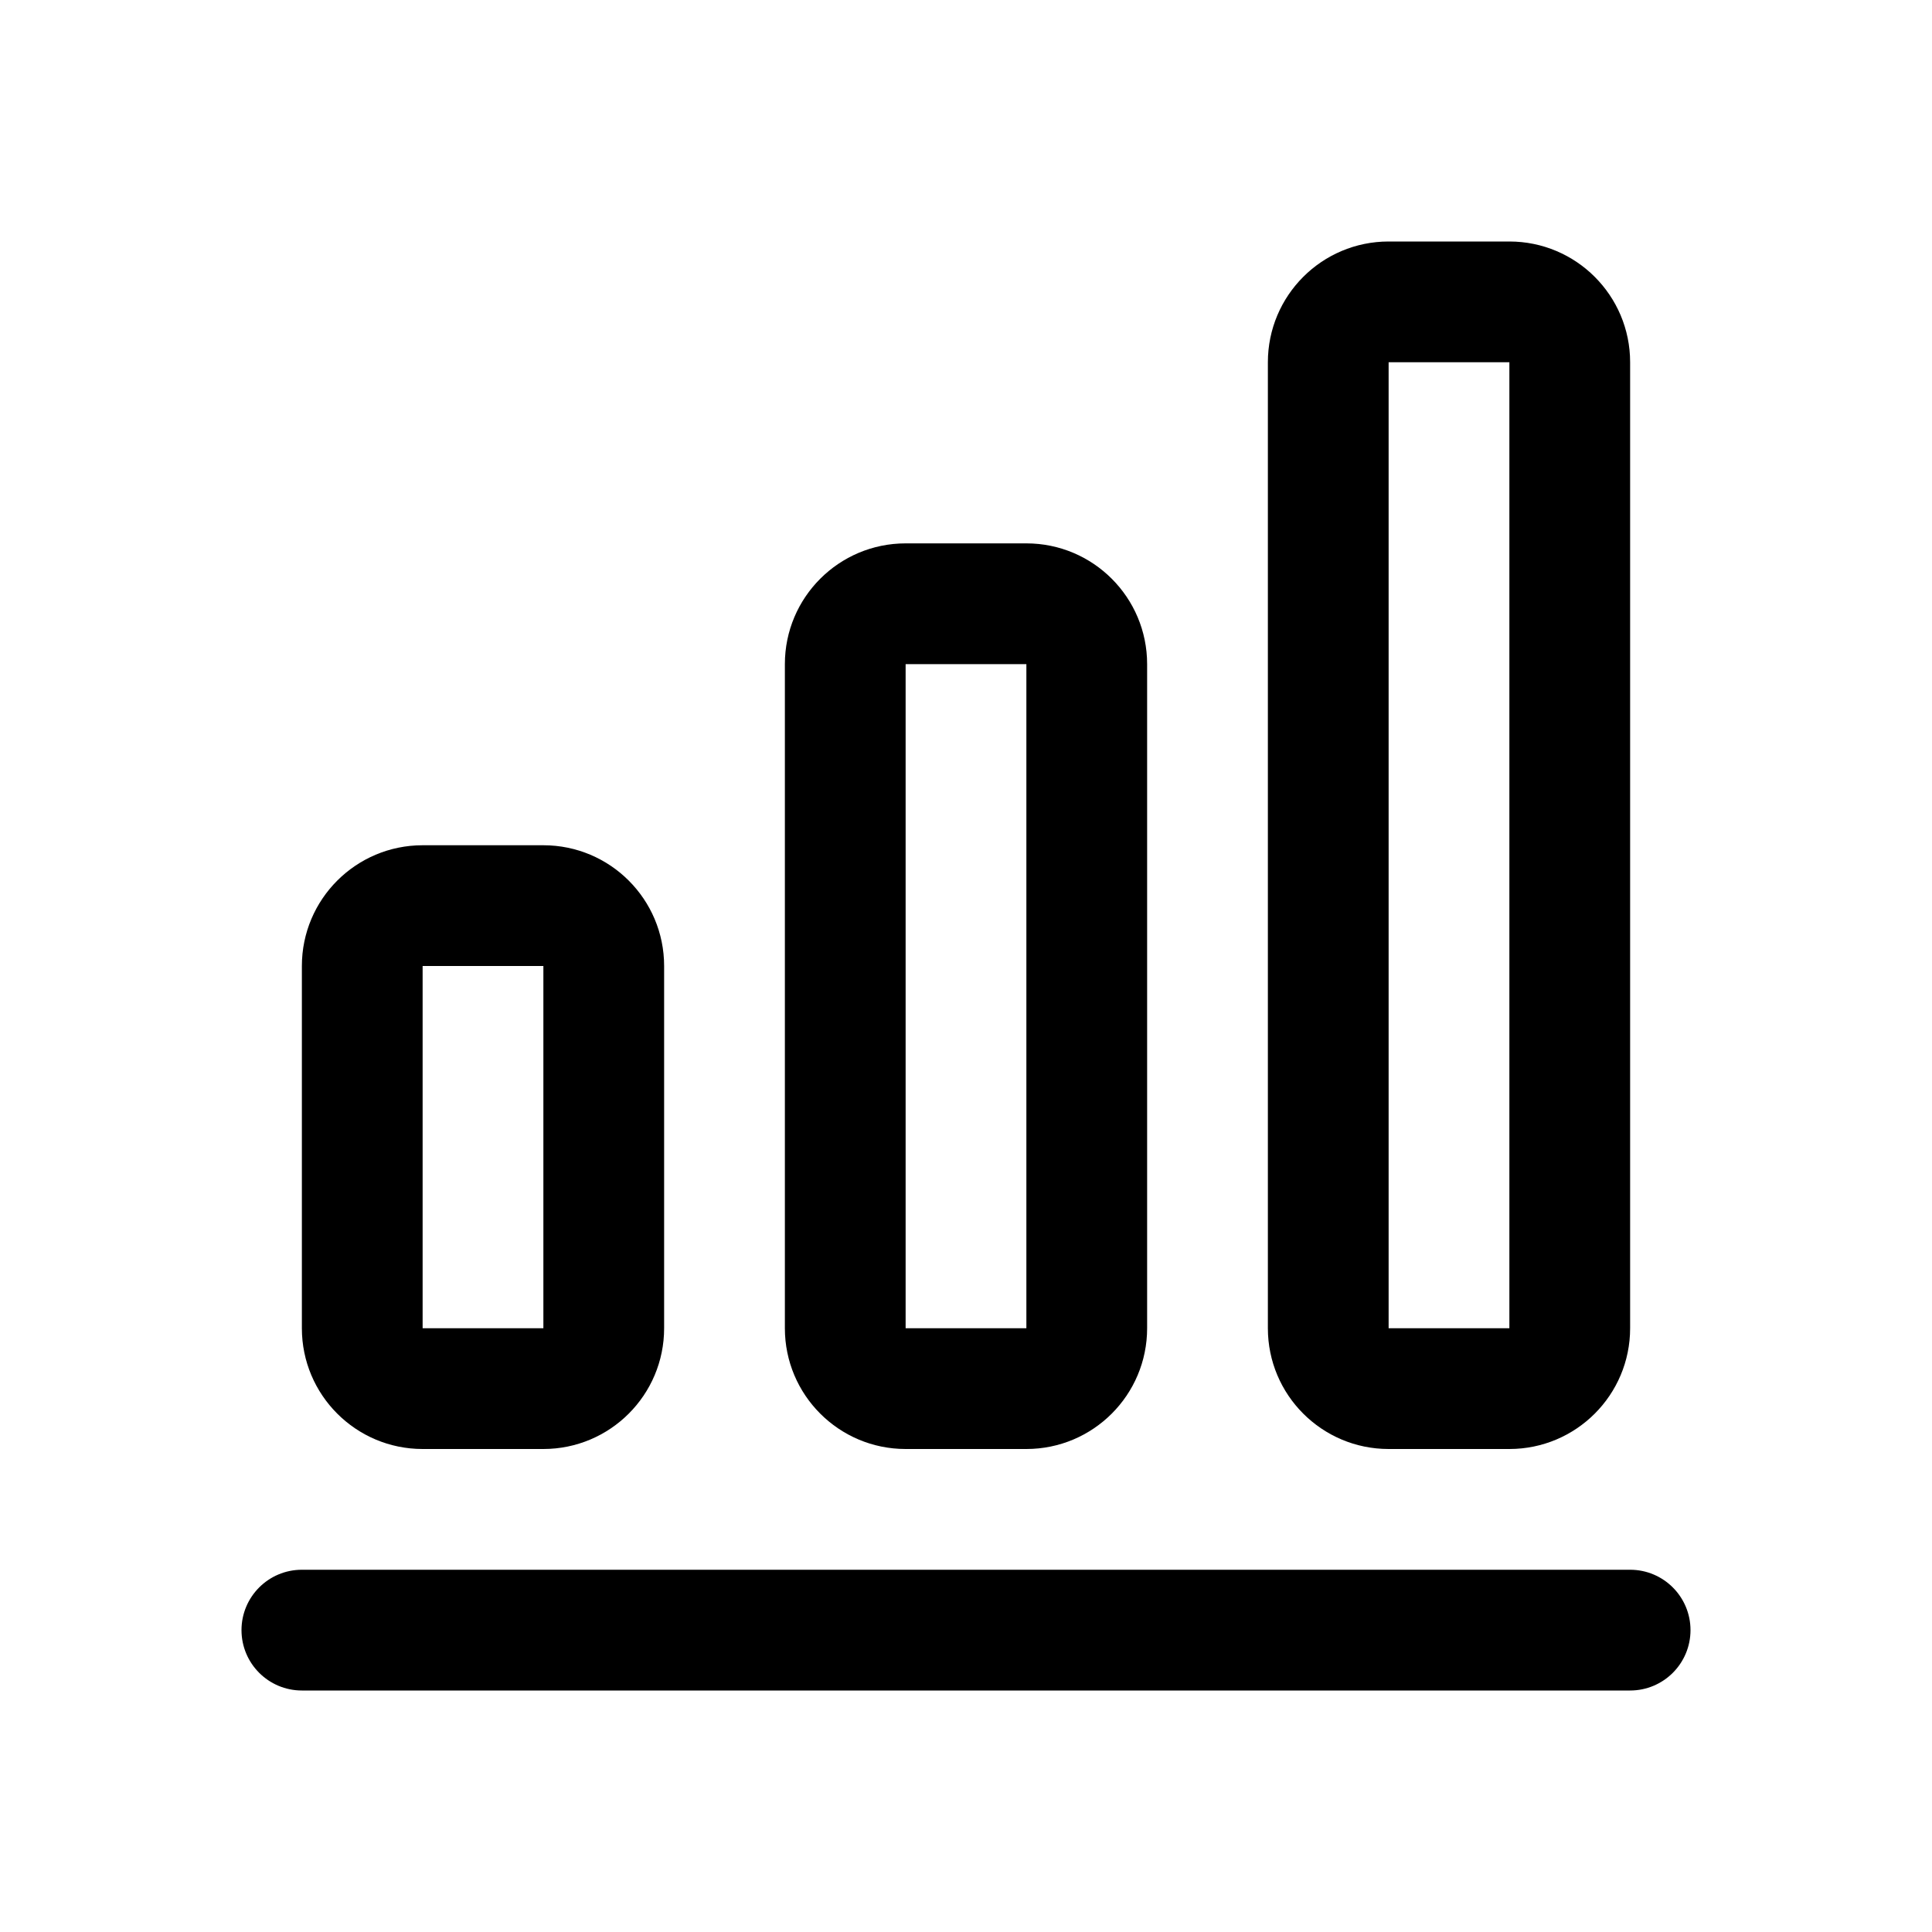
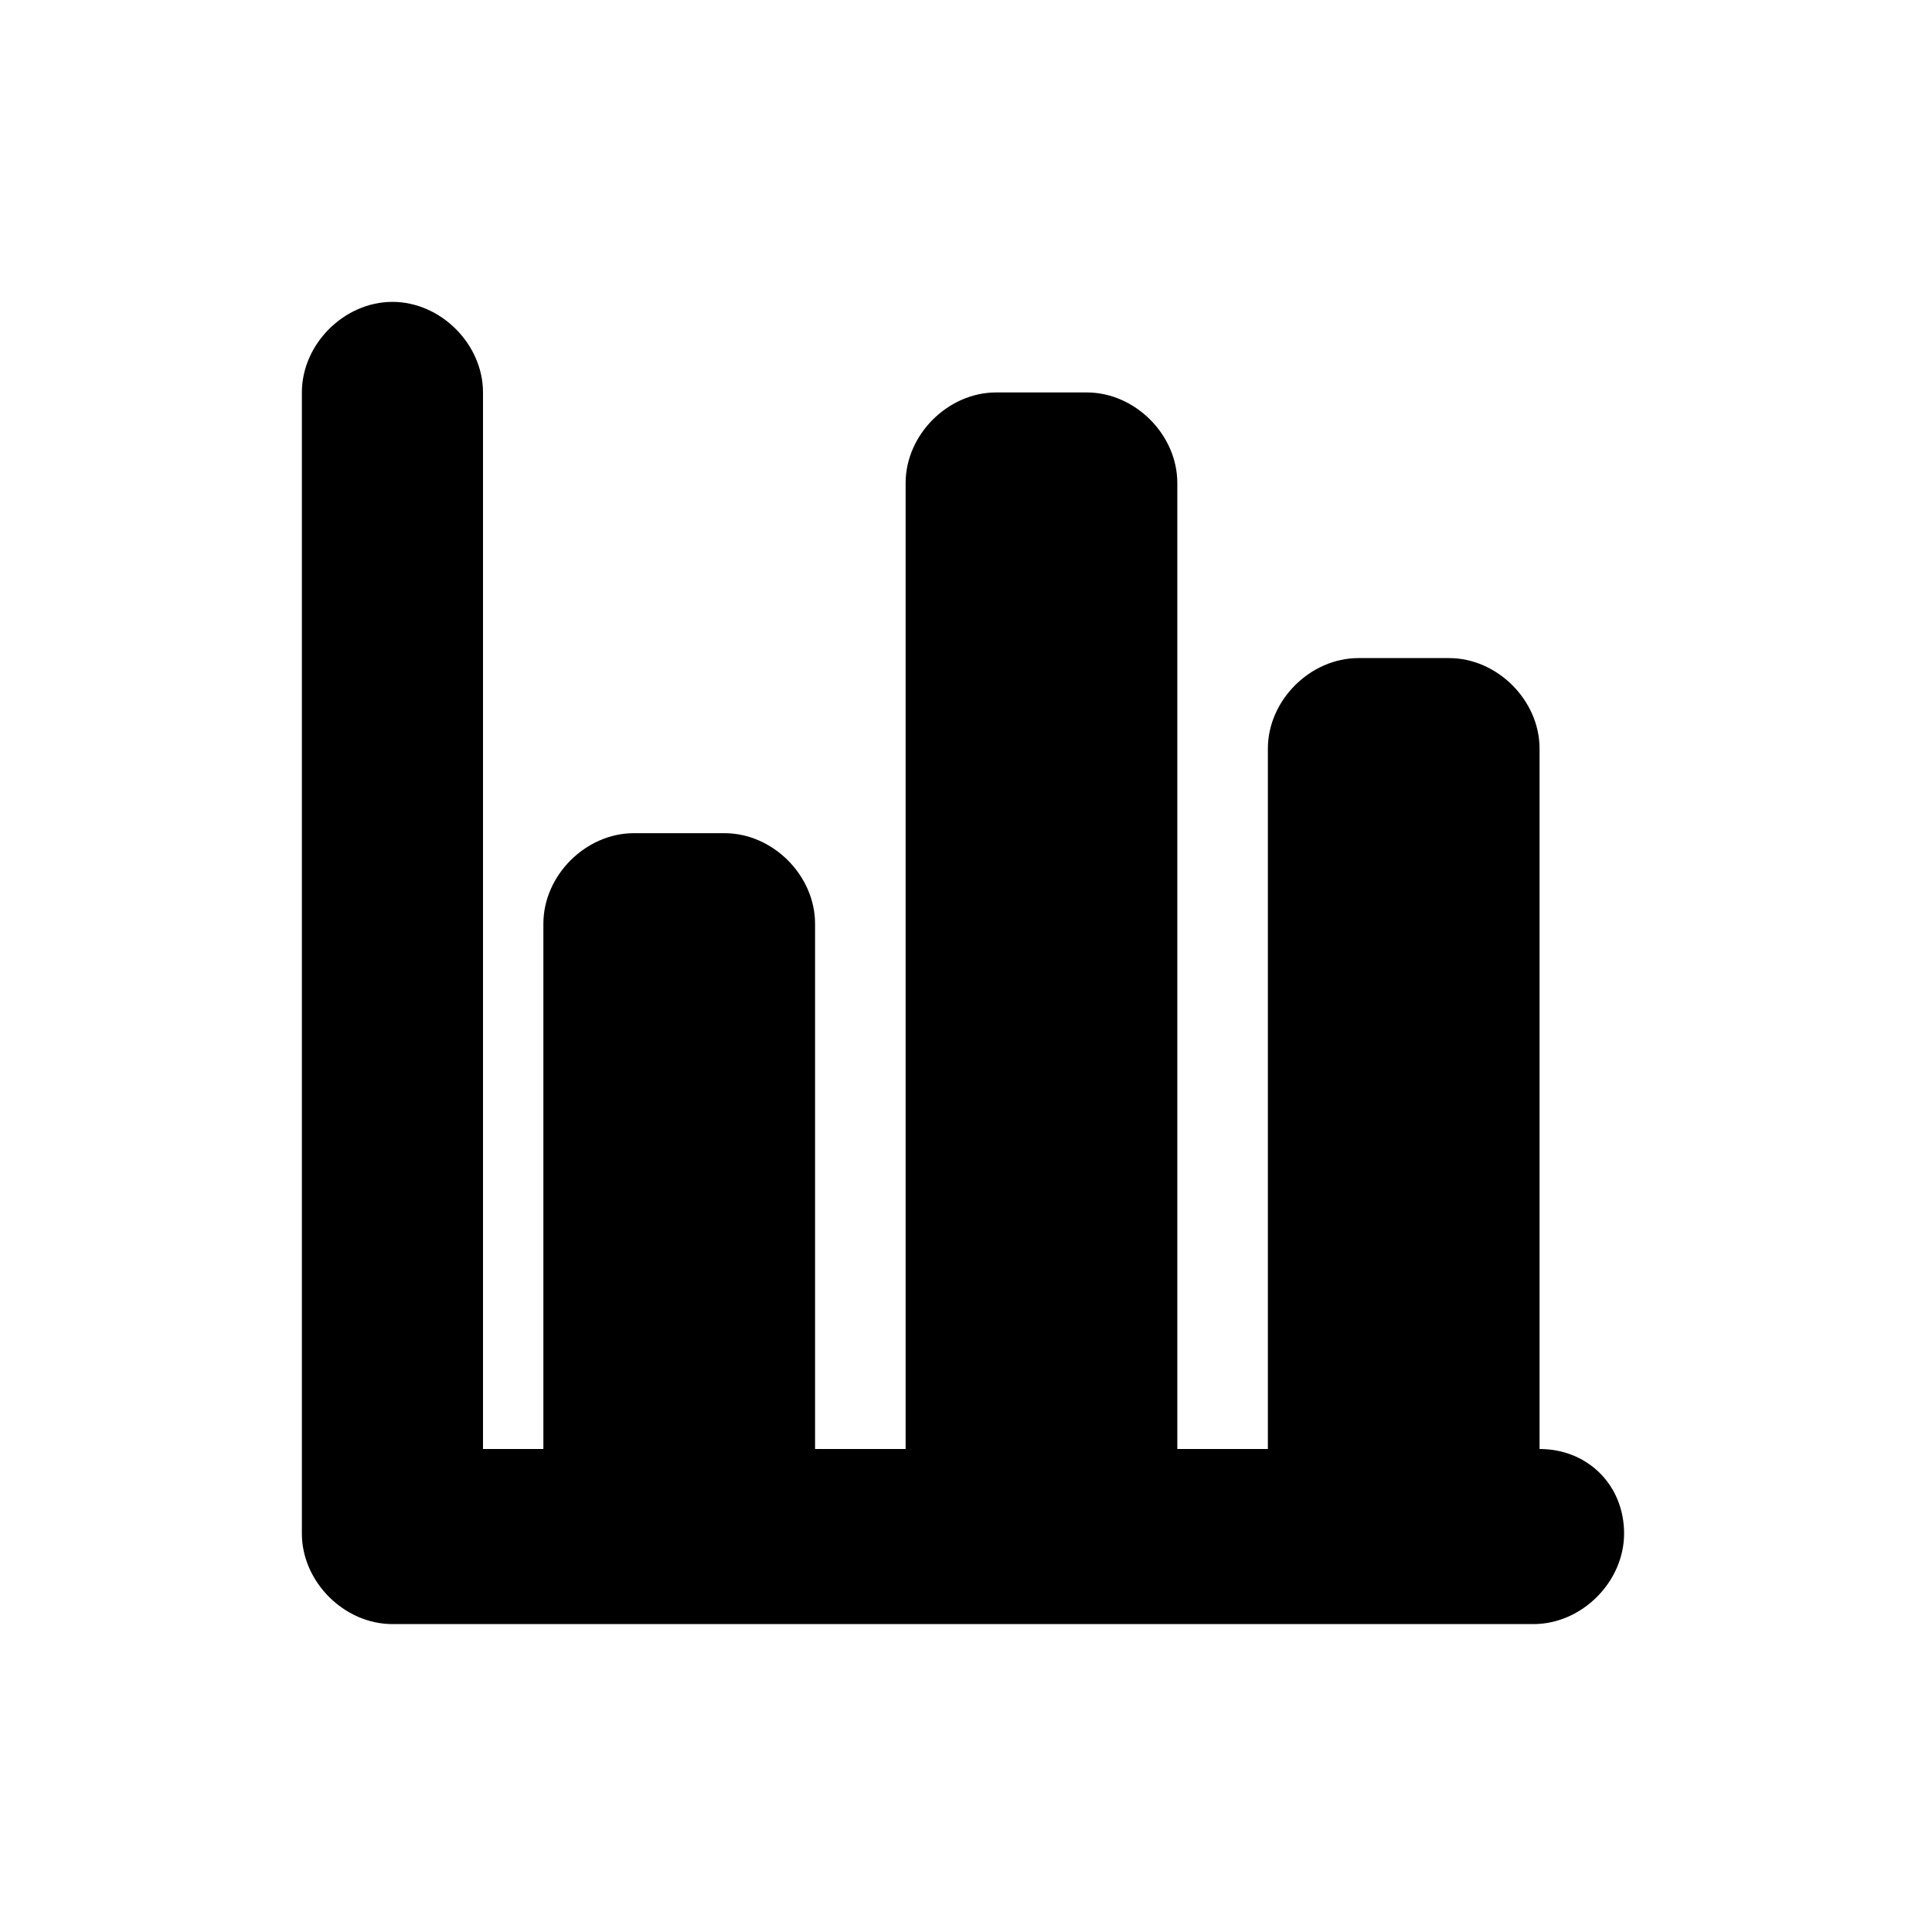
- <svg xmlns="http://www.w3.org/2000/svg" t="1627118621175" class="icon" viewBox="0 0 1024 1024" version="1.1" p-id="3877" width="200" height="200">
+ <svg xmlns="http://www.w3.org/2000/svg" t="1627132831145" class="icon" viewBox="0 0 1024 1024" version="1.1" p-id="9797" width="200" height="200">
  <defs>
    <style type="text/css">@font-face { font-family: feedback-iconfont; src: url("//at.alicdn.com/t/font_1031158_1uhr8ri0pk5.eot?#iefix") format("embedded-opentype"), url("//at.alicdn.com/t/font_1031158_1uhr8ri0pk5.woff2") format("woff2"), url("//at.alicdn.com/t/font_1031158_1uhr8ri0pk5.woff") format("woff"), url("//at.alicdn.com/t/font_1031158_1uhr8ri0pk5.ttf") format("truetype"), url("//at.alicdn.com/t/font_1031158_1uhr8ri0pk5.svg#iconfont") format("svg"); }
</style>
  </defs>
-   <path d="M864 832a32 32 0 0 1 0 64H160a32 32 0 0 1 0-64h704zM544 288a64 64 0 0 1 64 64v352a64 64 0 0 1-64 64h-64a64 64 0 0 1-64-64V352a64 64 0 0 1 64-64h64z m-256 160a64 64 0 0 1 64 64v192a64 64 0 0 1-64 64H224a64 64 0 0 1-64-64v-192a64 64 0 0 1 64-64h64zM800 128a64 64 0 0 1 64 64v512a64 64 0 0 1-64 64h-64a64 64 0 0 1-64-64V192a64 64 0 0 1 64-64h64z m-256 224h-64v352h64V352z m-256 160H224v192h64v-192zM800 192h-64v512h64V192z" fill="#000000" p-id="3878" />
+   <path d="M816 768V396.8c0-25.6-22.4-48-48-48h-48c-25.6 0-48 22.4-48 48V768h-48V256c0-25.6-22.4-48-48-48h-48c-25.6 0-48 22.4-48 48v512h-48v-278.4c0-25.6-22.4-48-48-48h-48c-25.6 0-48 22.4-48 48V768H256V208C256 182.4 233.6 160 208 160S160 182.4 160 208v604.8c0 25.6 22.4 48 48 48h604.8c25.6 0 48-22.4 48-48s-19.2-44.8-44.8-44.8z" p-id="9798" />
</svg>
